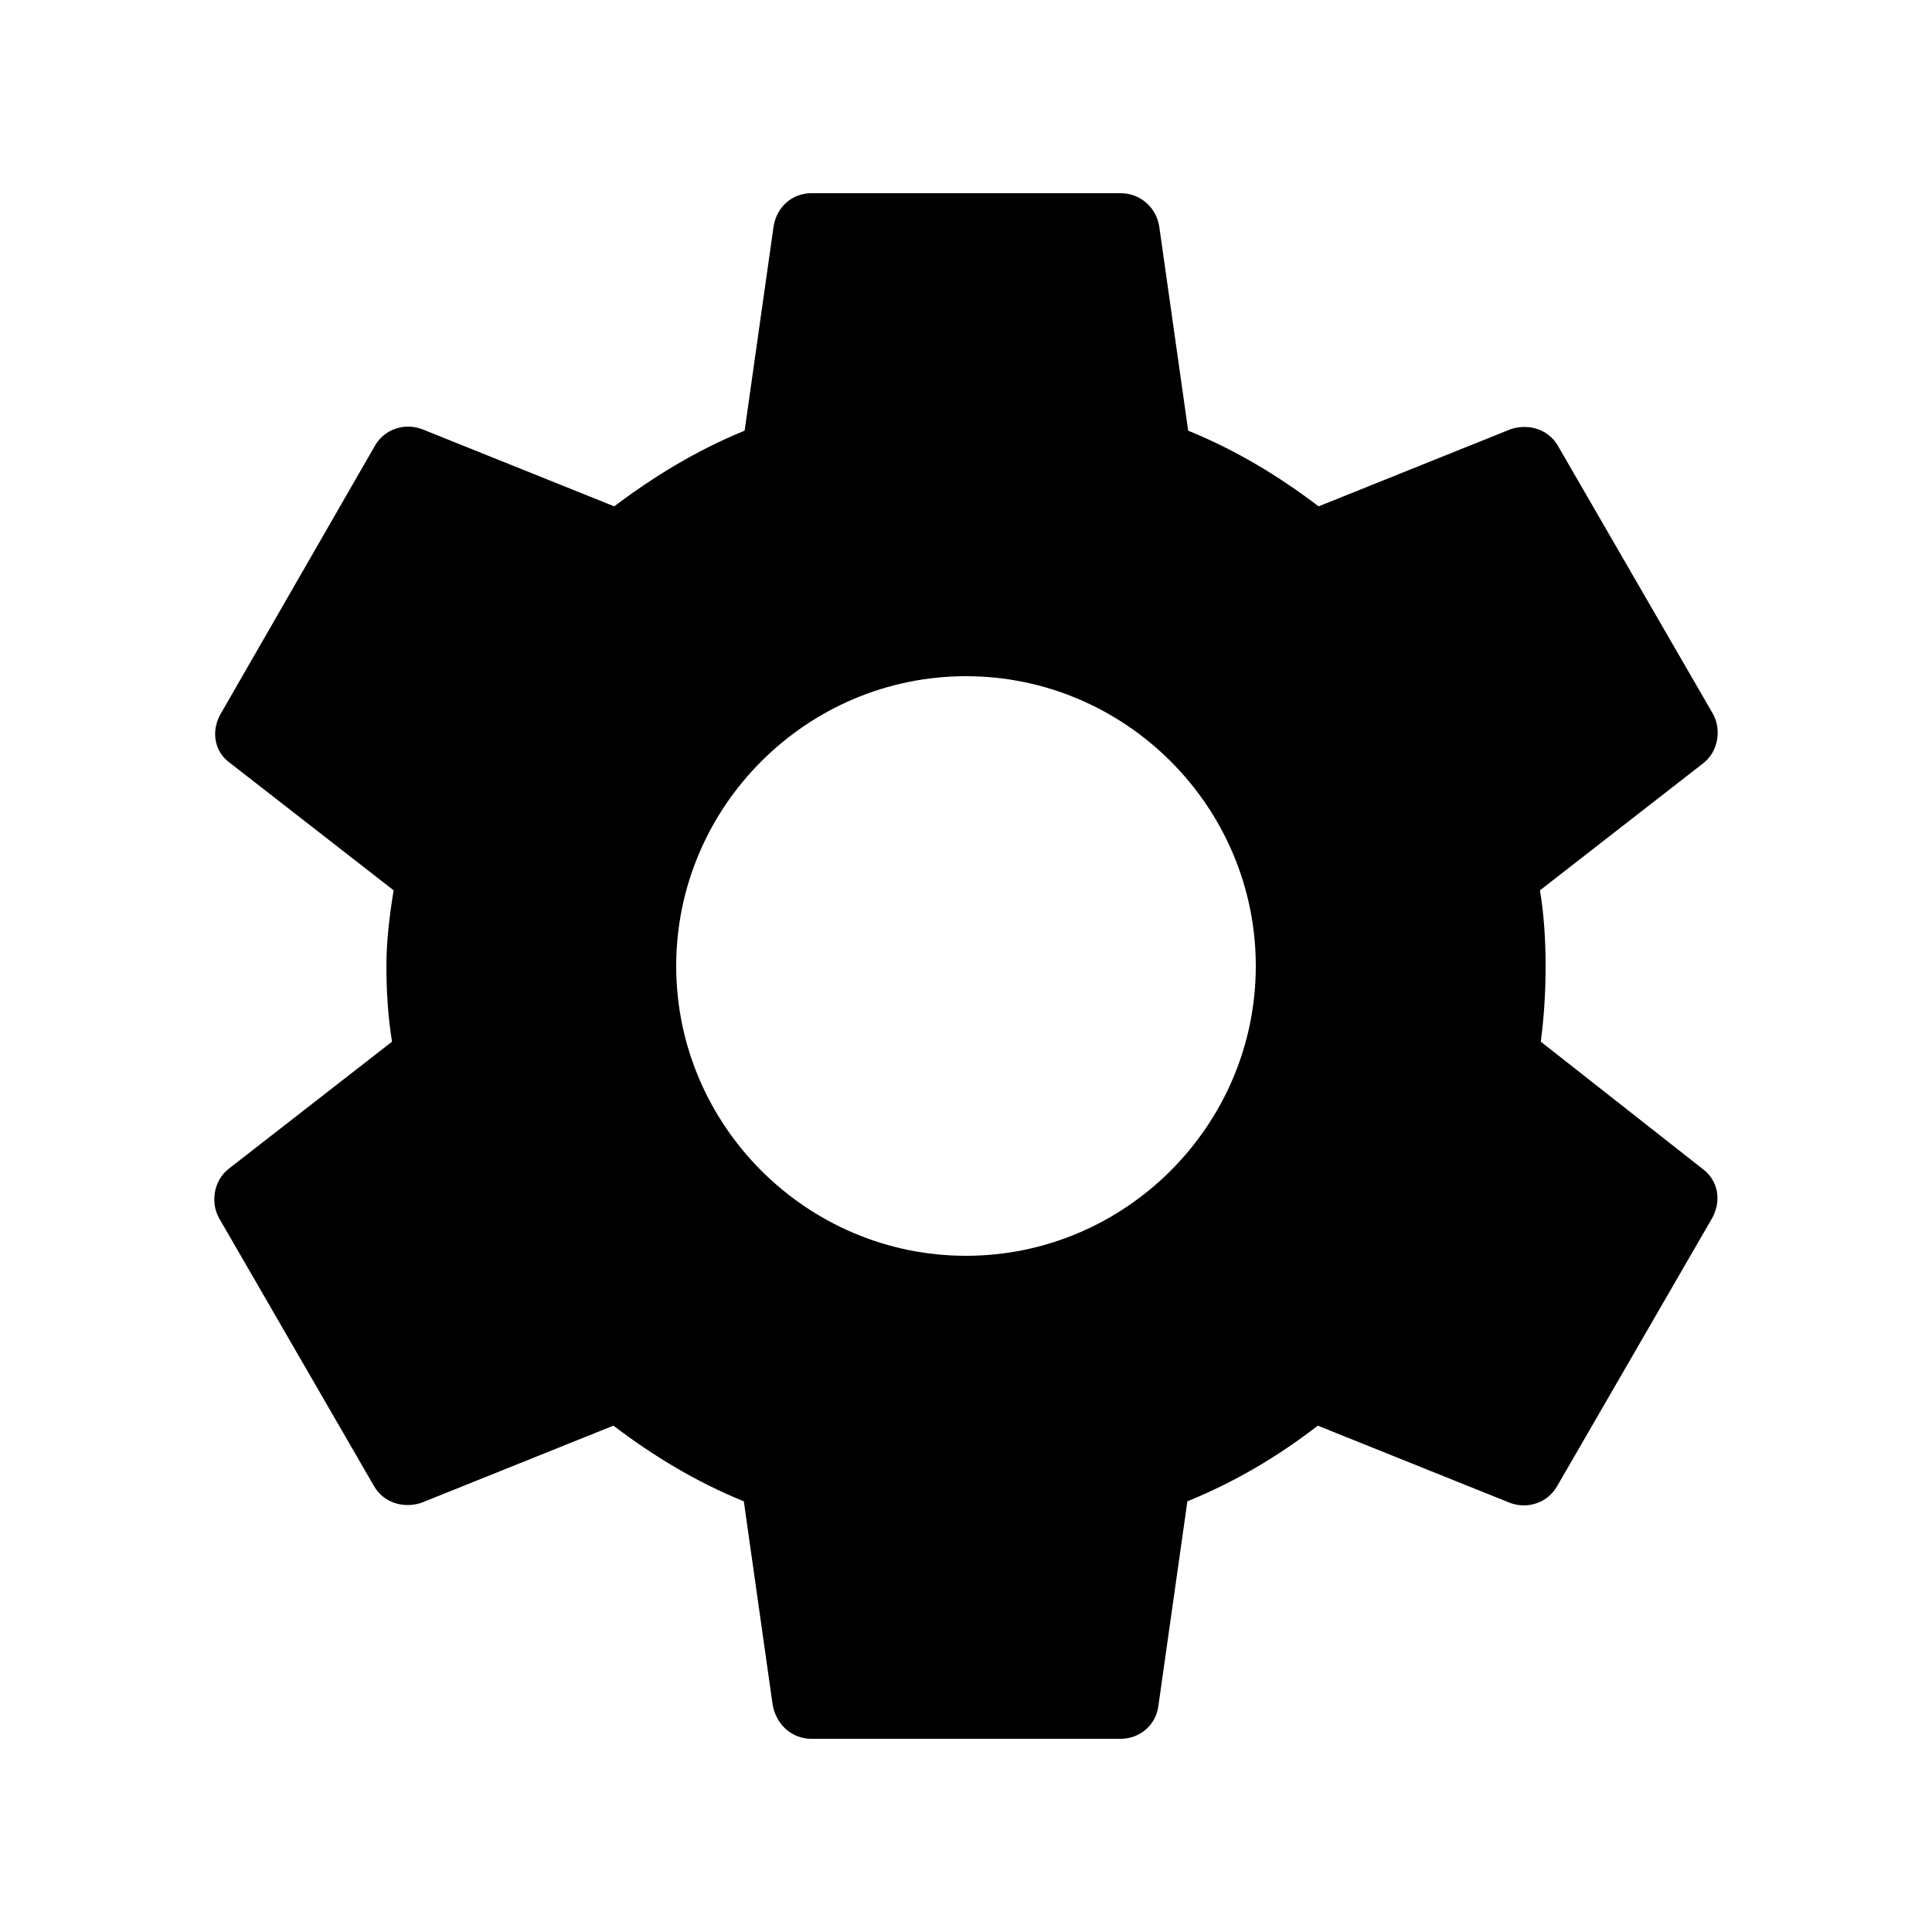
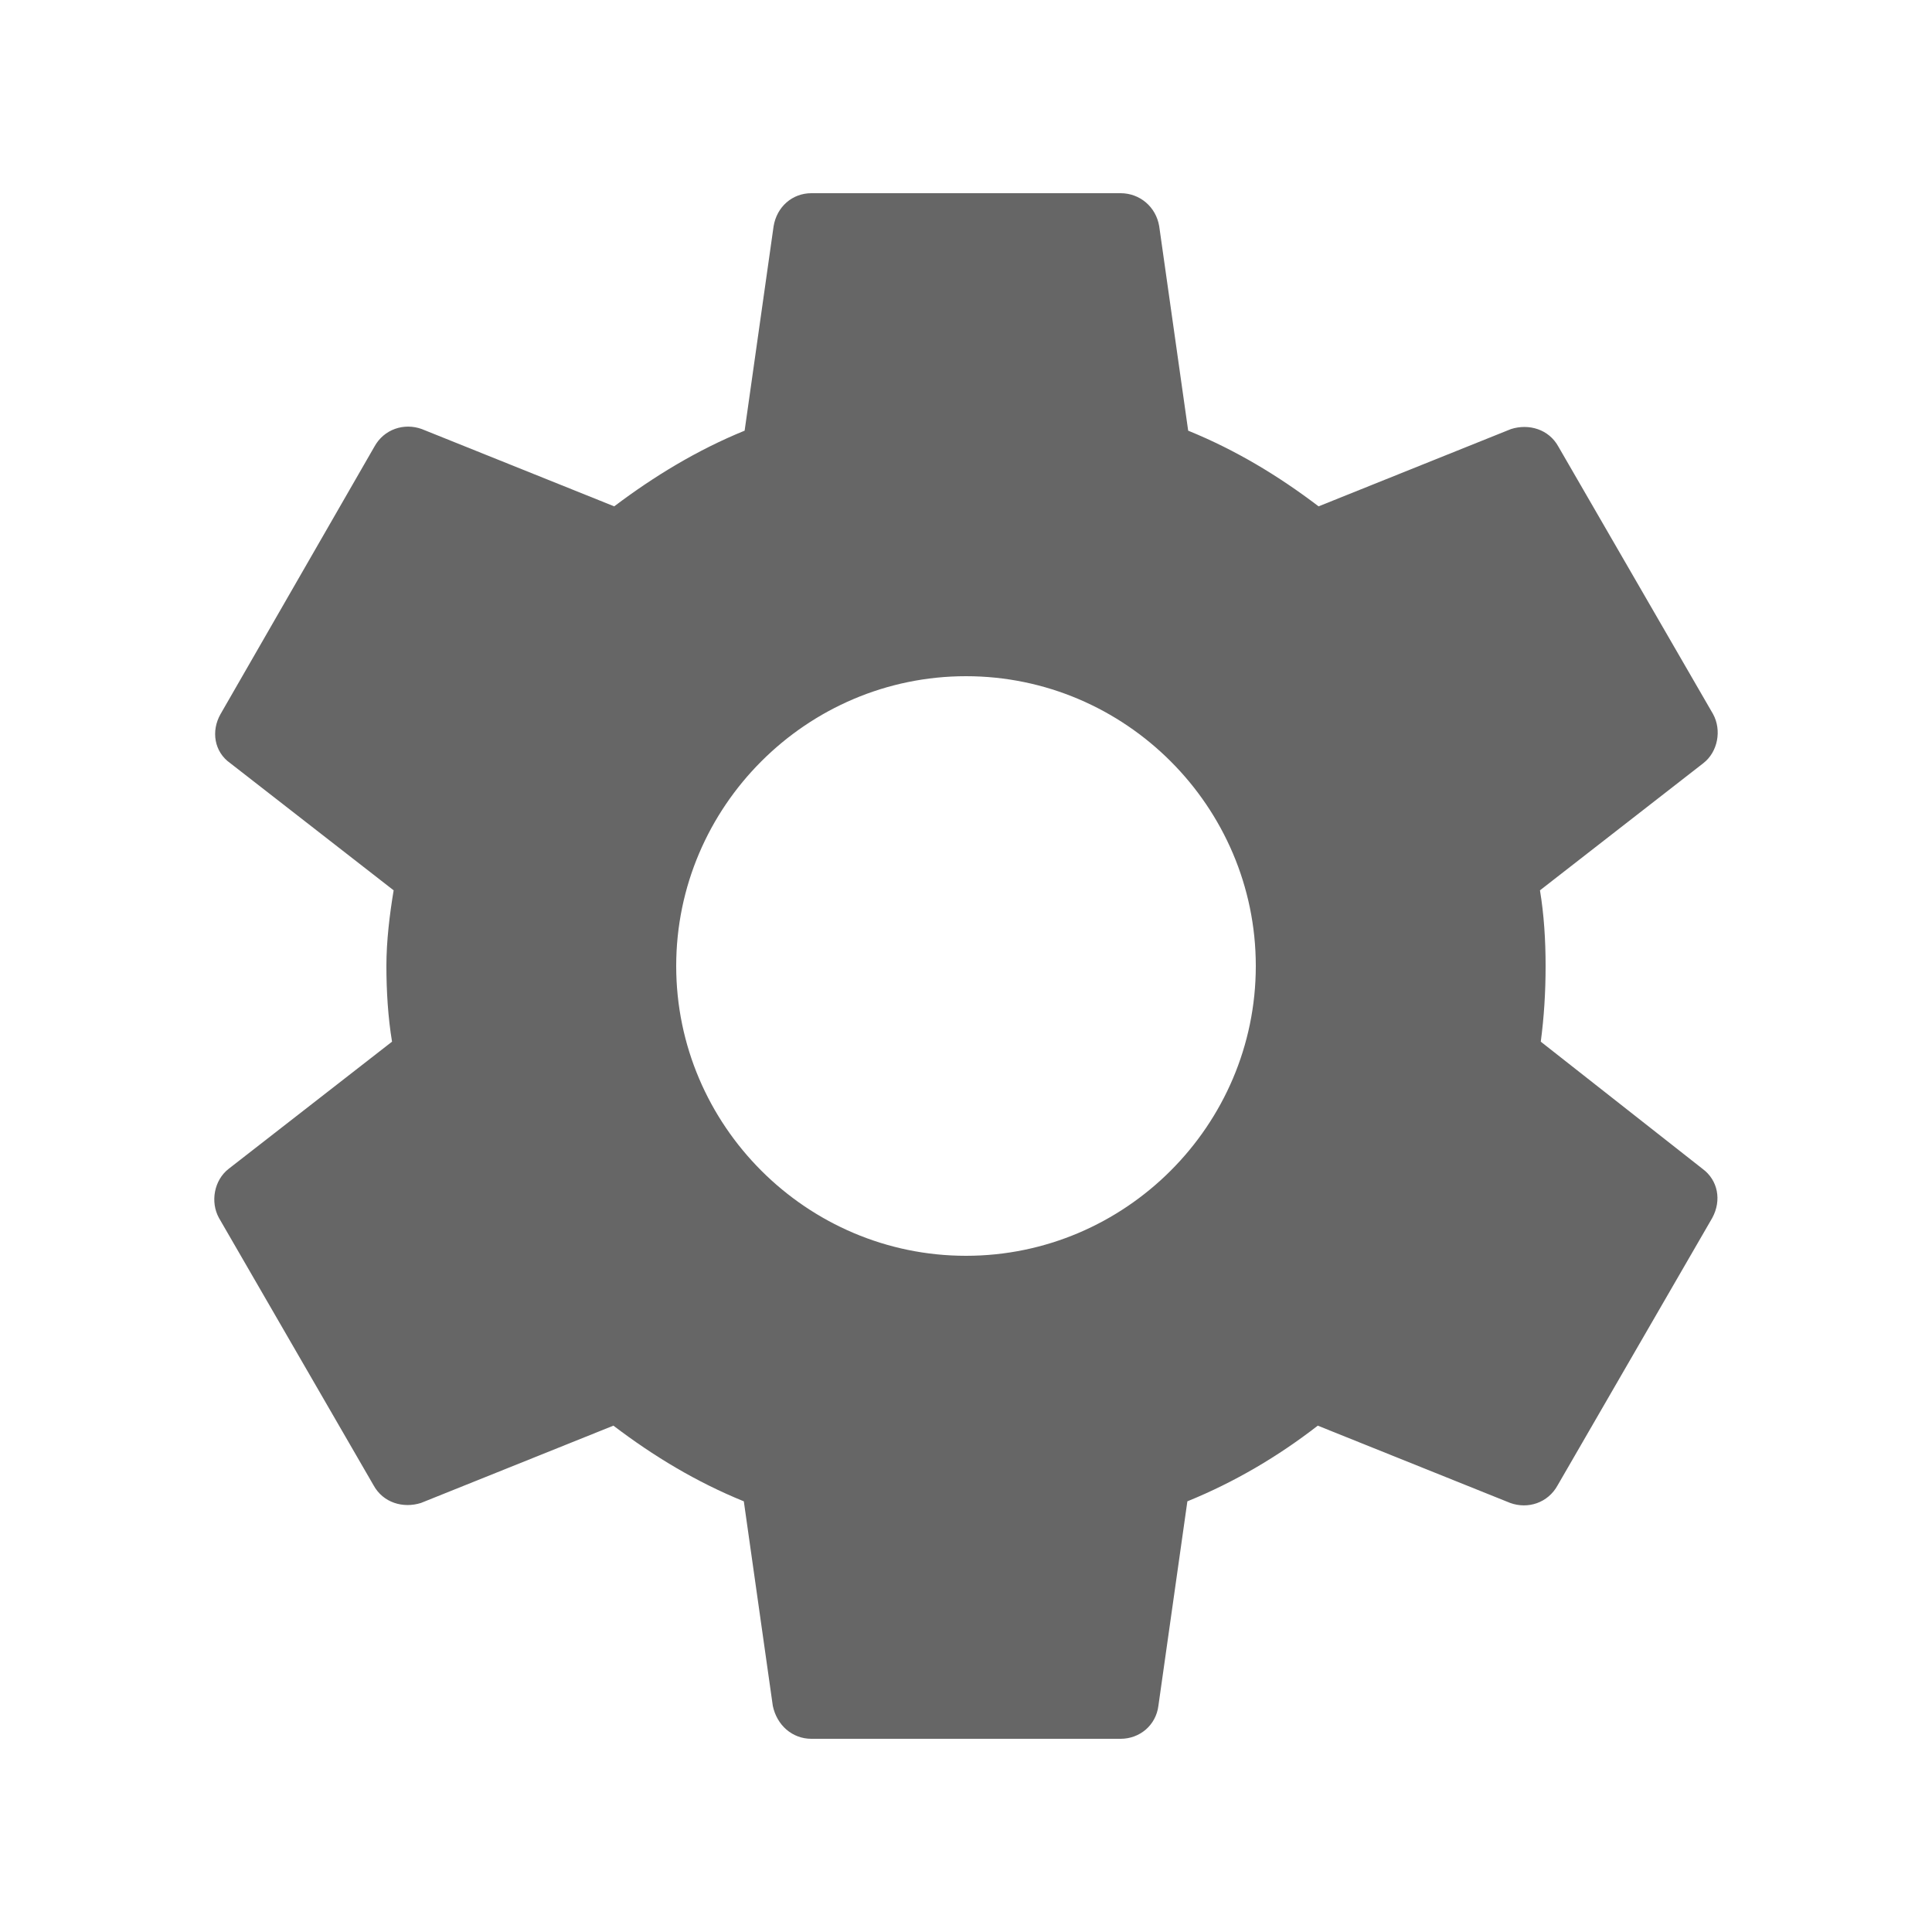
- <svg xmlns="http://www.w3.org/2000/svg" enable-background="new 0 0 24 24" height="24px" viewBox="0 0 24 24" width="24px" fill="#000000">
+ <svg xmlns="http://www.w3.org/2000/svg" enable-background="new 0 0 24 24" height="24px" viewBox="0 0 24 24" width="24px" fill="#666">
  <g>
    <path d="M0,0h24v24H0V0z" fill="none" />
    <path d="M19.14,12.94c0.04-0.3,0.06-0.61,0.06-0.94c0-0.32-0.02-0.64-0.07-0.94l2.03-1.58c0.18-0.14,0.23-0.41,0.12-0.61 l-1.92-3.32c-0.12-0.22-0.37-0.29-0.59-0.22l-2.39,0.96c-0.5-0.38-1.03-0.7-1.62-0.94L14.4,2.81c-0.04-0.24-0.24-0.41-0.48-0.41 h-3.84c-0.24,0-0.43,0.17-0.47,0.41L9.25,5.35C8.66,5.59,8.12,5.92,7.63,6.29L5.24,5.33c-0.22-0.08-0.47,0-0.59,0.22L2.74,8.87 C2.62,9.08,2.66,9.34,2.86,9.48l2.03,1.58C4.84,11.36,4.8,11.69,4.8,12s0.02,0.64,0.07,0.94l-2.03,1.58 c-0.18,0.14-0.23,0.41-0.12,0.61l1.92,3.32c0.12,0.22,0.37,0.29,0.59,0.22l2.39-0.96c0.5,0.38,1.03,0.7,1.62,0.94l0.36,2.54 c0.05,0.24,0.24,0.41,0.48,0.41h3.84c0.24,0,0.44-0.17,0.47-0.41l0.36-2.54c0.59-0.24,1.13-0.56,1.62-0.94l2.39,0.96 c0.22,0.08,0.47,0,0.59-0.22l1.92-3.32c0.12-0.22,0.07-0.47-0.12-0.61L19.14,12.94z M12,15.6c-1.98,0-3.6-1.62-3.6-3.6 s1.62-3.6,3.6-3.6s3.6,1.62,3.6,3.6S13.98,15.6,12,15.6z" />
  </g>
</svg>
